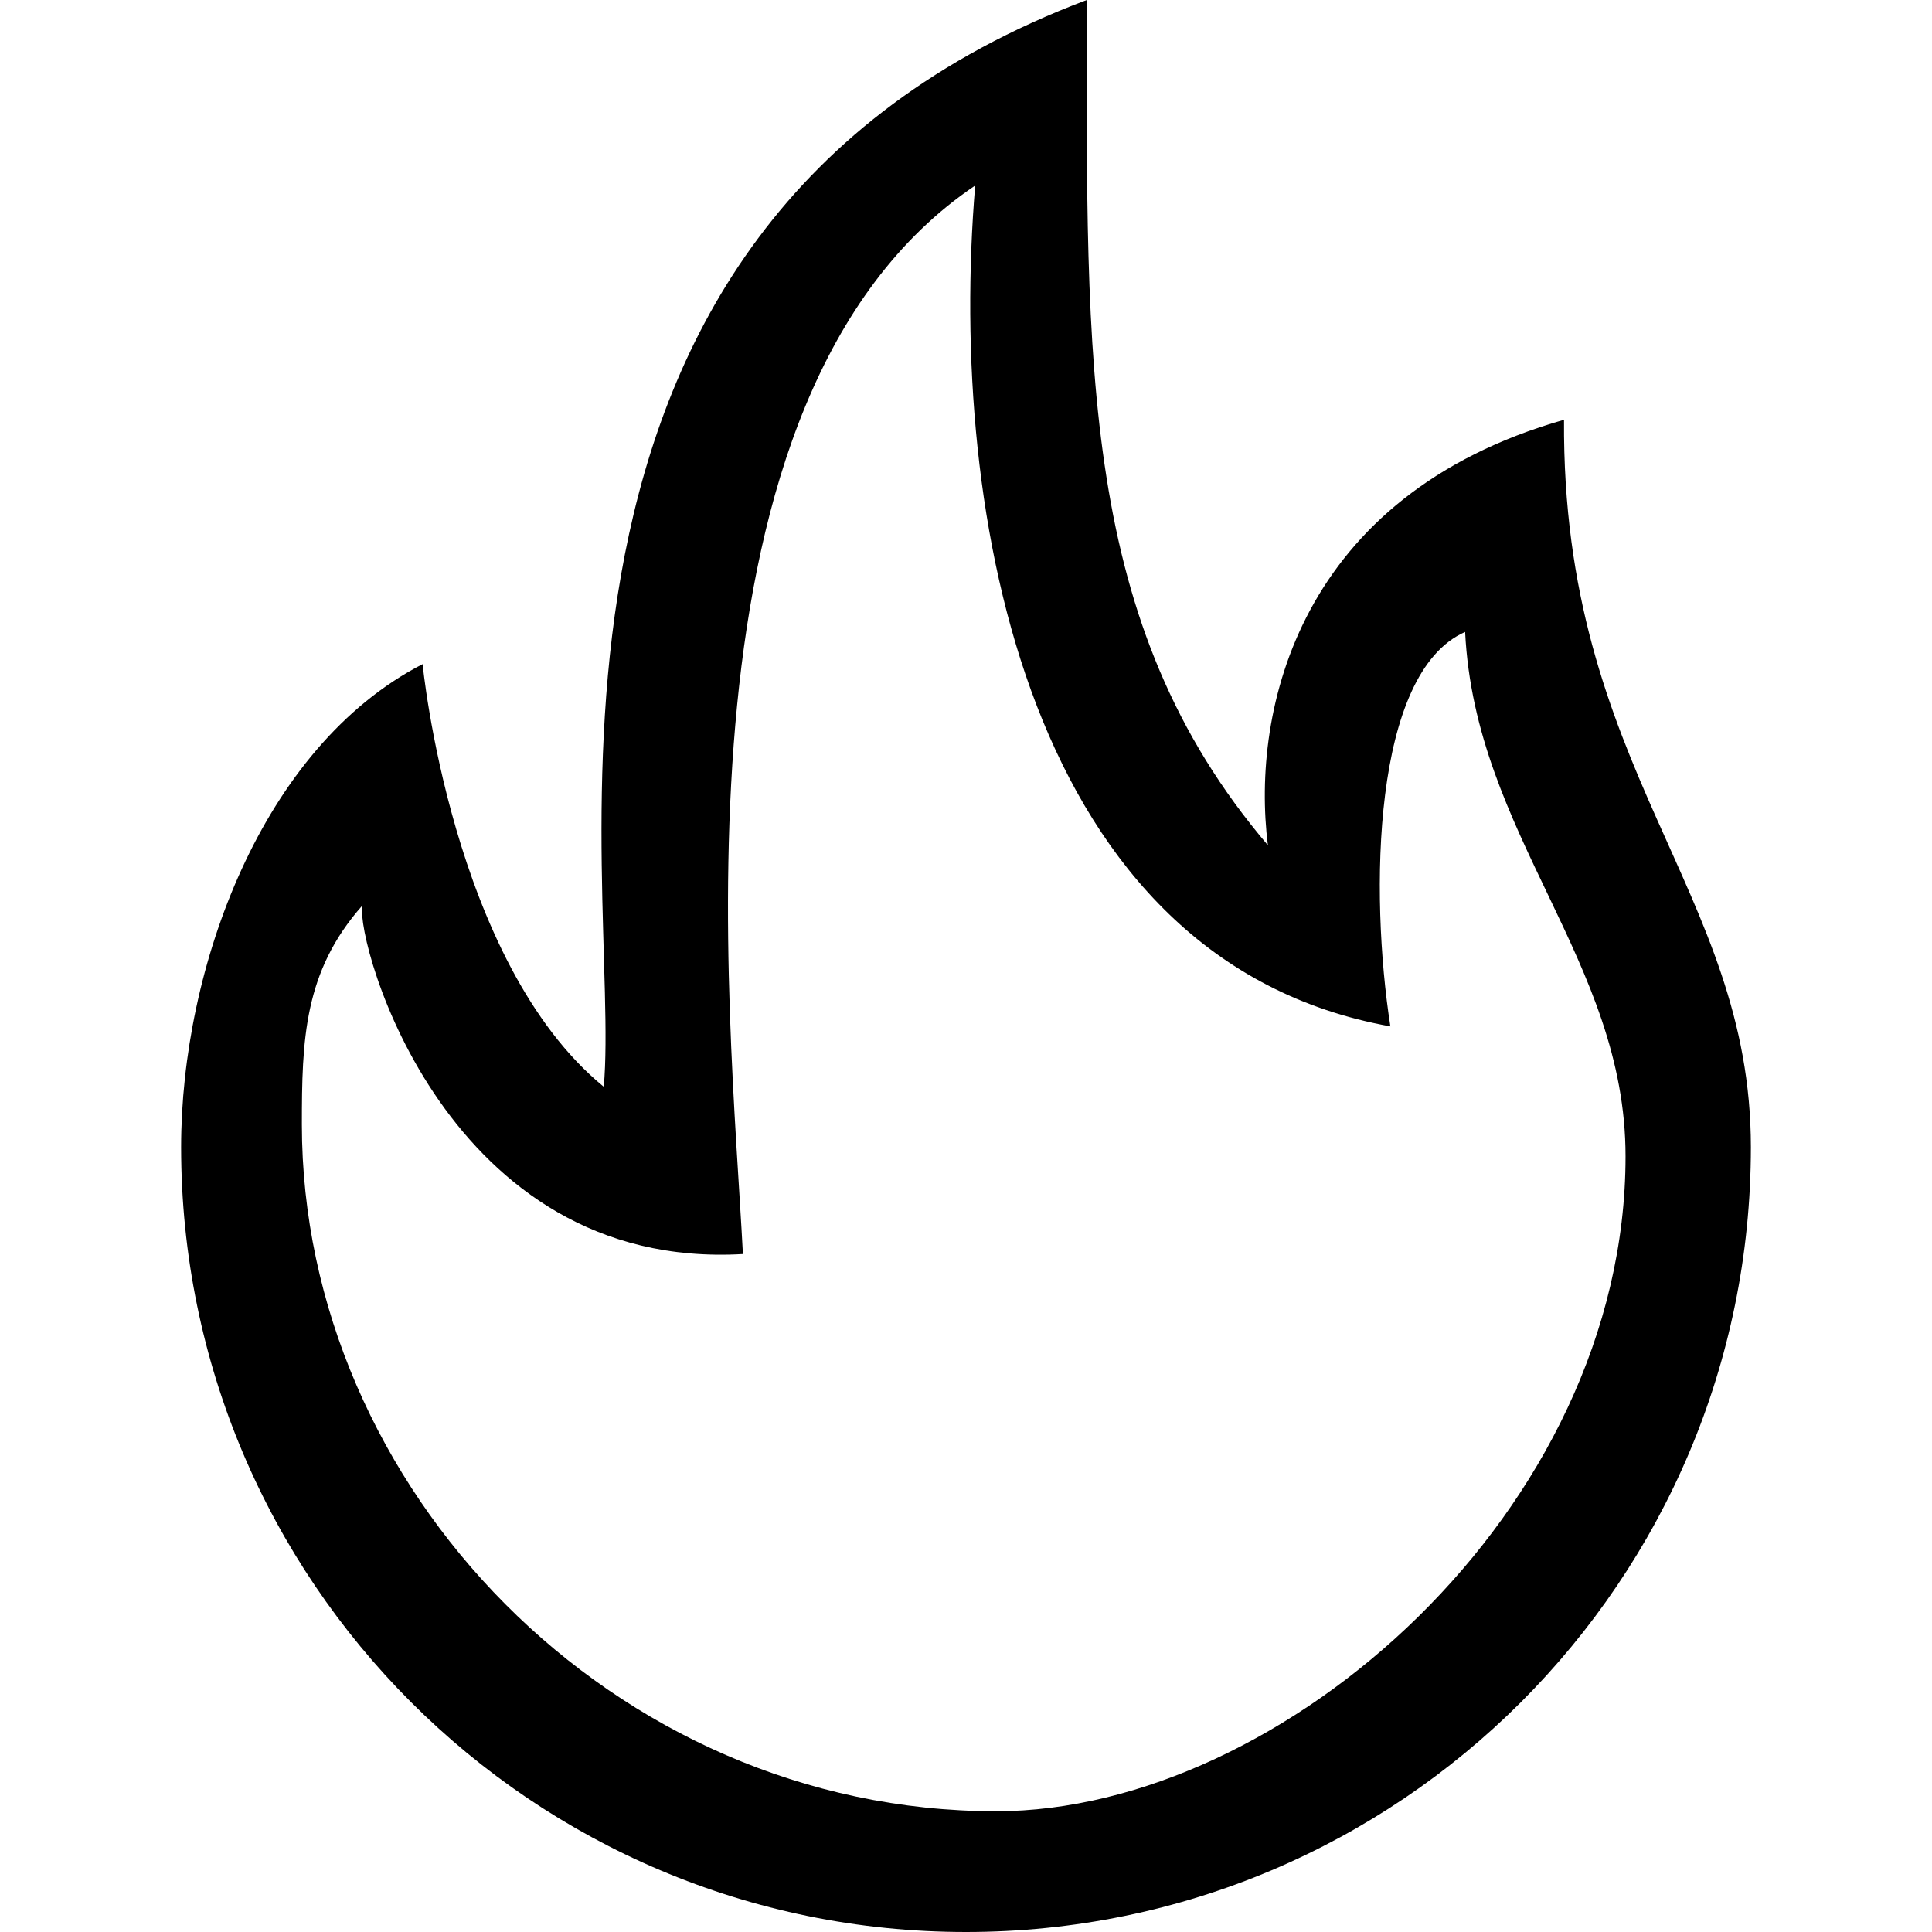
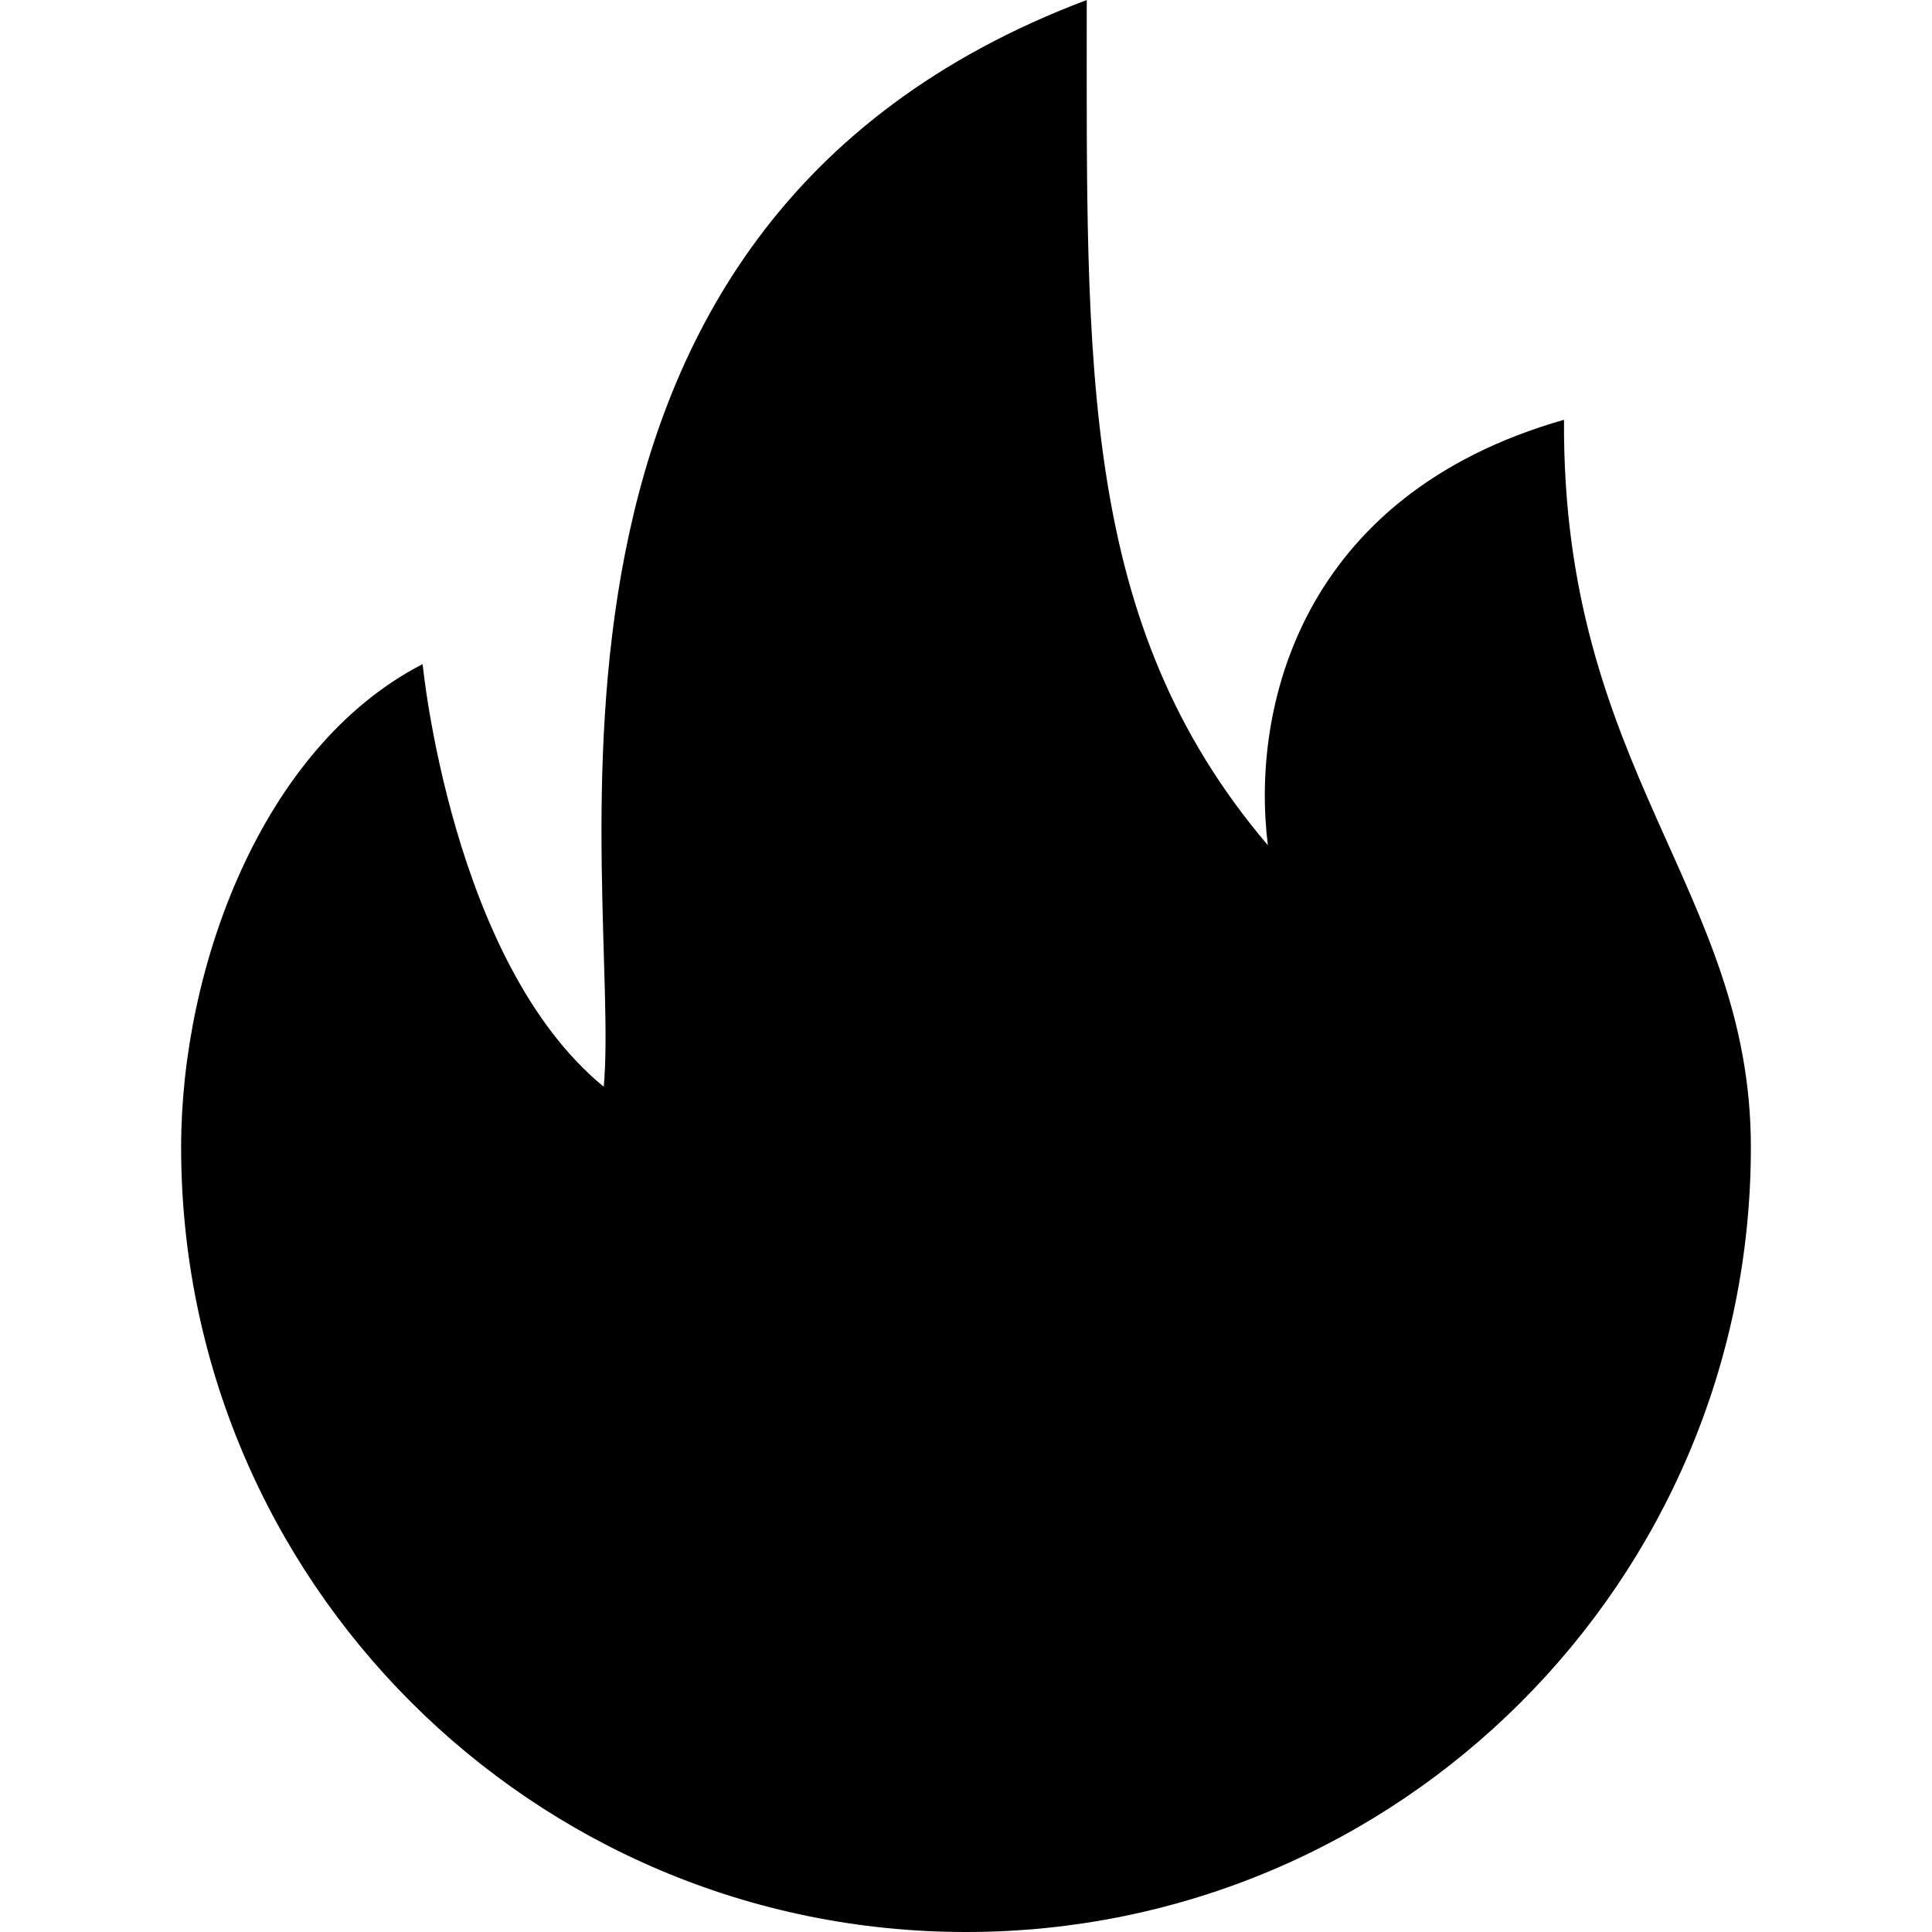
<svg xmlns="http://www.w3.org/2000/svg" width="800px" height="800px" viewBox="-3 0 32 32" version="1.1">
  <defs>

</defs>
  <g id="Page-1" stroke="none" stroke-width="1" fill="none" fill-rule="evenodd">
-     <g id="Icon-Set" transform="translate(-415, -411)" fill="#000000">
-       <path d="M428.5,441 C422.148,441 417,435.641 417,429.625 C417,428.228 417.031,427.094 418,426 C417.895,426.634 419.397,432.055 424.305,431.771 C424.092,427.652 422.978,417.561 428.152,414.073 C427.695,419.557 429.038,426.924 435.029,428 C434.686,425.801 434.727,422.143 436.267,421.467 C436.433,424.836 438.924,426.914 438.924,430.152 C438.924,436.016 433.251,441 428.5,441 L428.5,441 Z M437.905,417.953 C433.52,419.203 432.717,422.748 433,425 C429.872,421.322 430,417.093 430,411 C419.968,414.783 422.301,425.688 422,429 C419.477,426.935 419,422 419,422 C416.336,423.371 415,427.031 415,430 C415,437.18 420.82,443 428,443 C435.18,443 441,437.18 441,430 C441,425.733 437.867,423.765 437.905,417.953 L437.905,417.953 Z" id="fire-2">
+     <g id="Icon-Set-Filled" transform="translate(-417, -413)" fill="#000000">
+       <path d="M439.905,419.953 C435.52,421.203 434.717,424.748 435,427 C431.872,423.322 432,419.093 432,413 C421.968,416.783 424.301,427.688 424,431 C421.477,428.935 421,424 421,424 C418.336,425.371 417,429.031 417,432 C417,439.18 422.82,445 430,445 C437.18,445 443,439.18 443,432 C443,427.733 439.867,425.765 439.905,419.953" id="flame-fire">

</path>
    </g>
  </g>
</svg>
